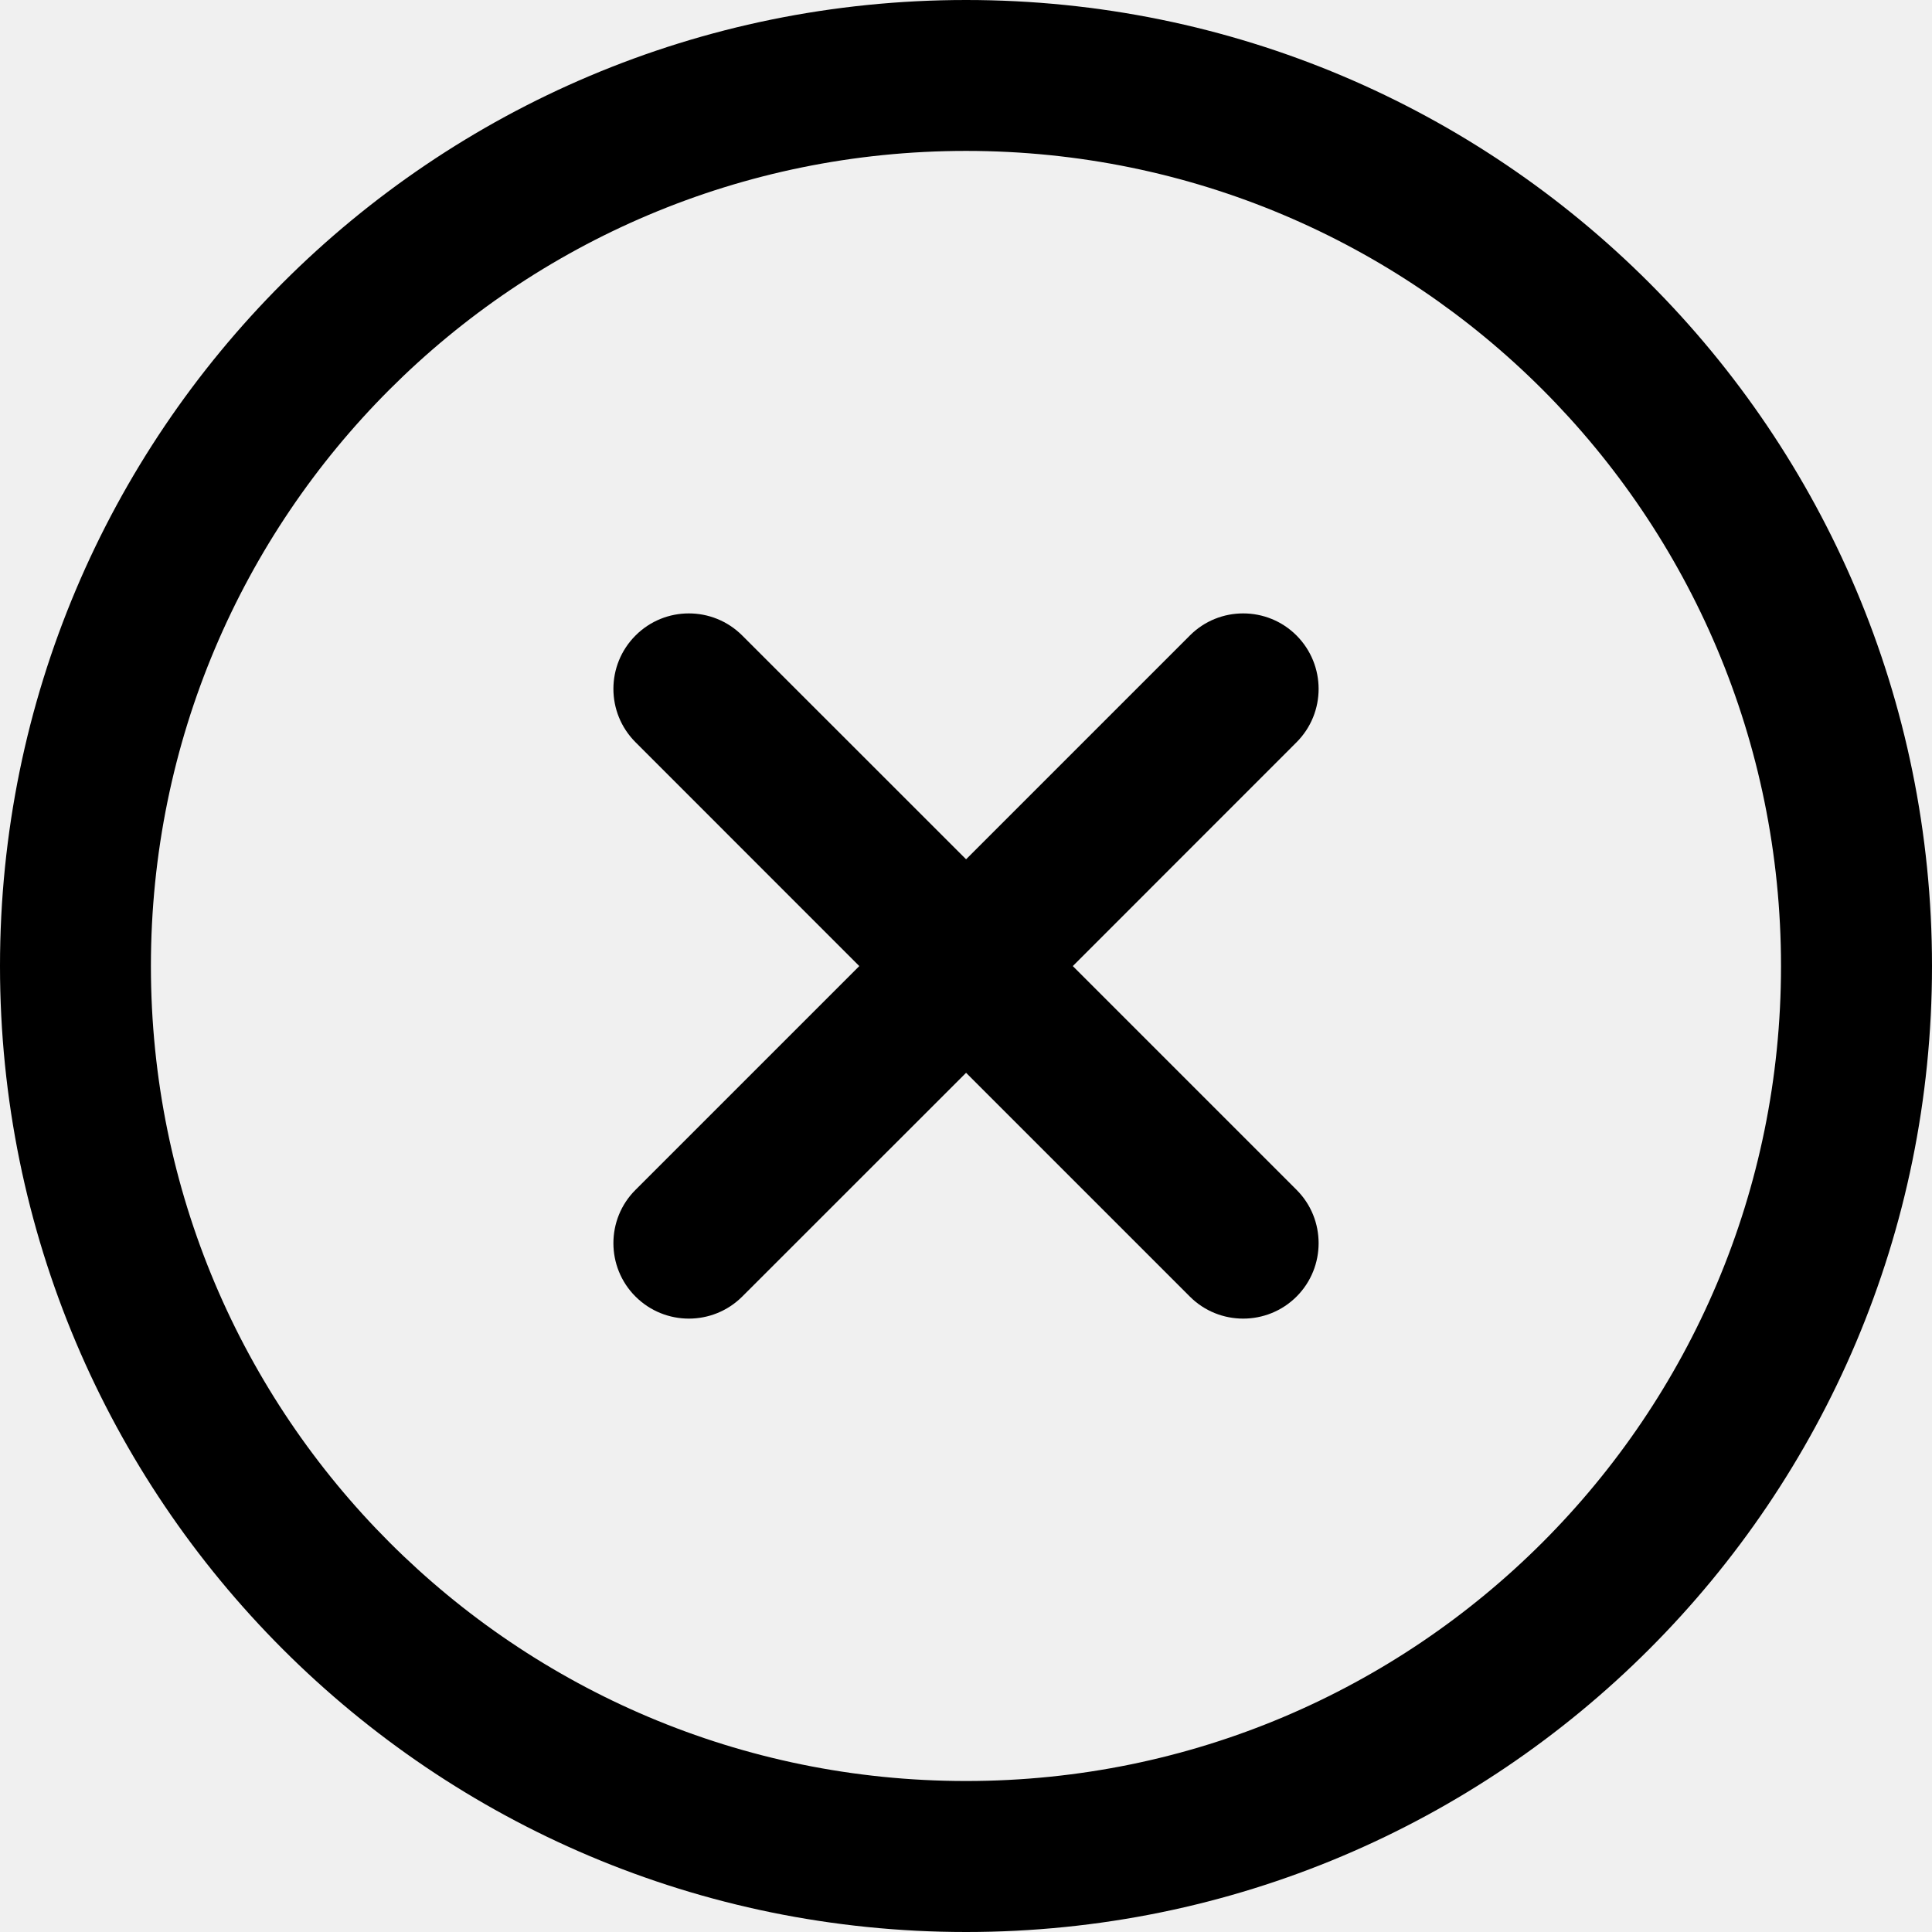
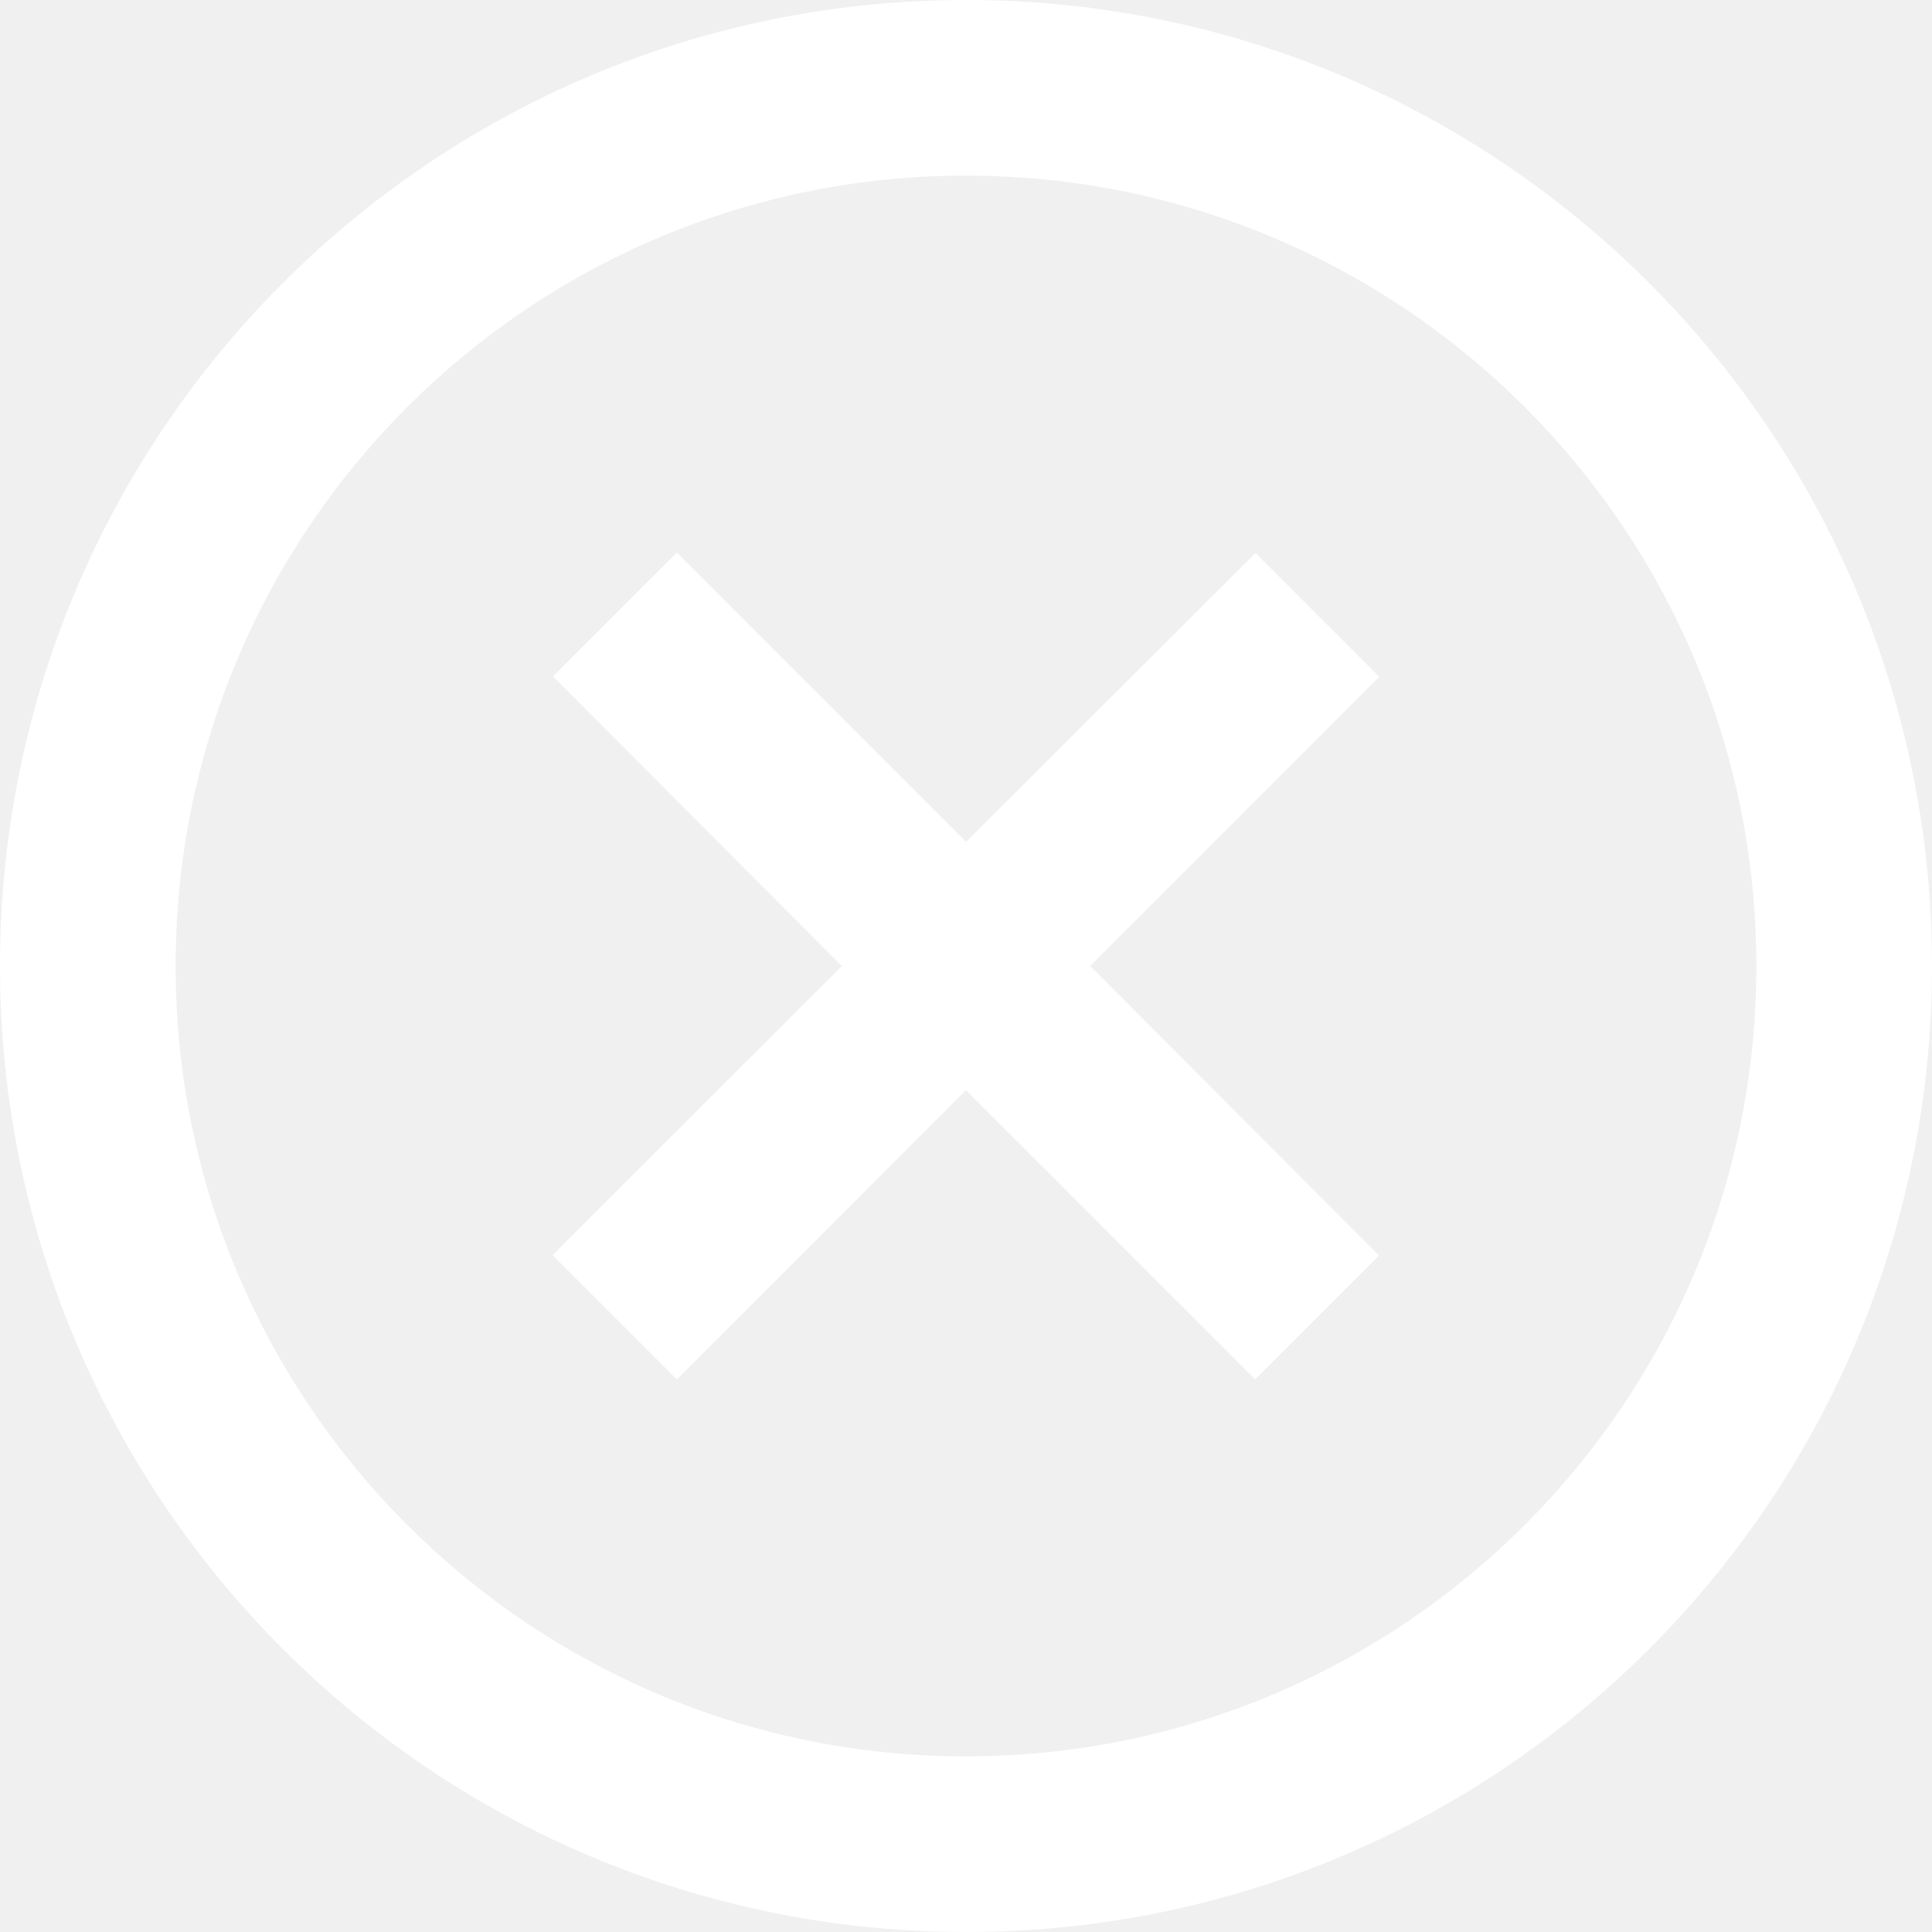
- <svg xmlns="http://www.w3.org/2000/svg" version="1.1" x="0px" y="0px" viewBox="0.68 1.18 23.39 23.39" xml:space="preserve">
-   <path d="M12.376,1.18C5.912,1.18,0.68,6.41,0.68,12.876c0,6.462,5.231,11.694,11.696,11.694     c6.462,0,11.694-5.232,11.694-11.694C24.07,6.412,18.84,1.18,12.376,1.18z M12.376,22.742c-5.454,0-9.869-4.413-9.869-9.866     c0-5.454,4.413-9.869,9.869-9.869c5.453,0,9.866,4.413,9.866,9.869C22.242,18.329,17.829,22.742,12.376,22.742z" />
-   <path d="M16.377,15.585l-2.709-2.709l2.709-2.71c0.356-0.357,0.356-0.934,0-1.292     c-0.356-0.357-0.937-0.357-1.292,0l-2.709,2.709l-2.71-2.709c-0.357-0.357-0.936-0.357-1.292,0c-0.357,0.357-0.357,0.935,0,1.292     l2.709,2.71l-2.709,2.709c-0.357,0.355-0.357,0.936,0,1.292c0.357,0.356,0.935,0.356,1.292,0l2.71-2.709l2.709,2.709     c0.355,0.356,0.936,0.356,1.292,0S16.733,15.94,16.377,15.585z" />
+ <svg xmlns="http://www.w3.org/2000/svg" width="17.16" height="17.16" viewBox="0 0 17.16 17.16">
+   <defs>
+     <style>
+       .cls-1 {
+         fill: #fff;
+         fill-rule: evenodd;
+       }
+     </style>
+   </defs>
+   <path id="Trazado_79" data-name="Trazado 79" class="cls-1" d="M9.58,18.16a8.58,8.58,0,1,1,8.58-8.58A8.58,8.58,0,0,1,9.58,18.16Zm0-1.56A7.02,7.02,0,1,0,2.56,9.58,7.02,7.02,0,0,0,9.58,16.6ZM7.012,13.252,9.58,10.683l2.568,2.568,1.1-1.1L10.683,9.58l2.568-2.568-1.1-1.1L9.58,8.477,7.012,5.908l-1.1,1.1L8.477,9.58,5.908,12.148Z" transform="translate(-1 -1)" />
</svg>
